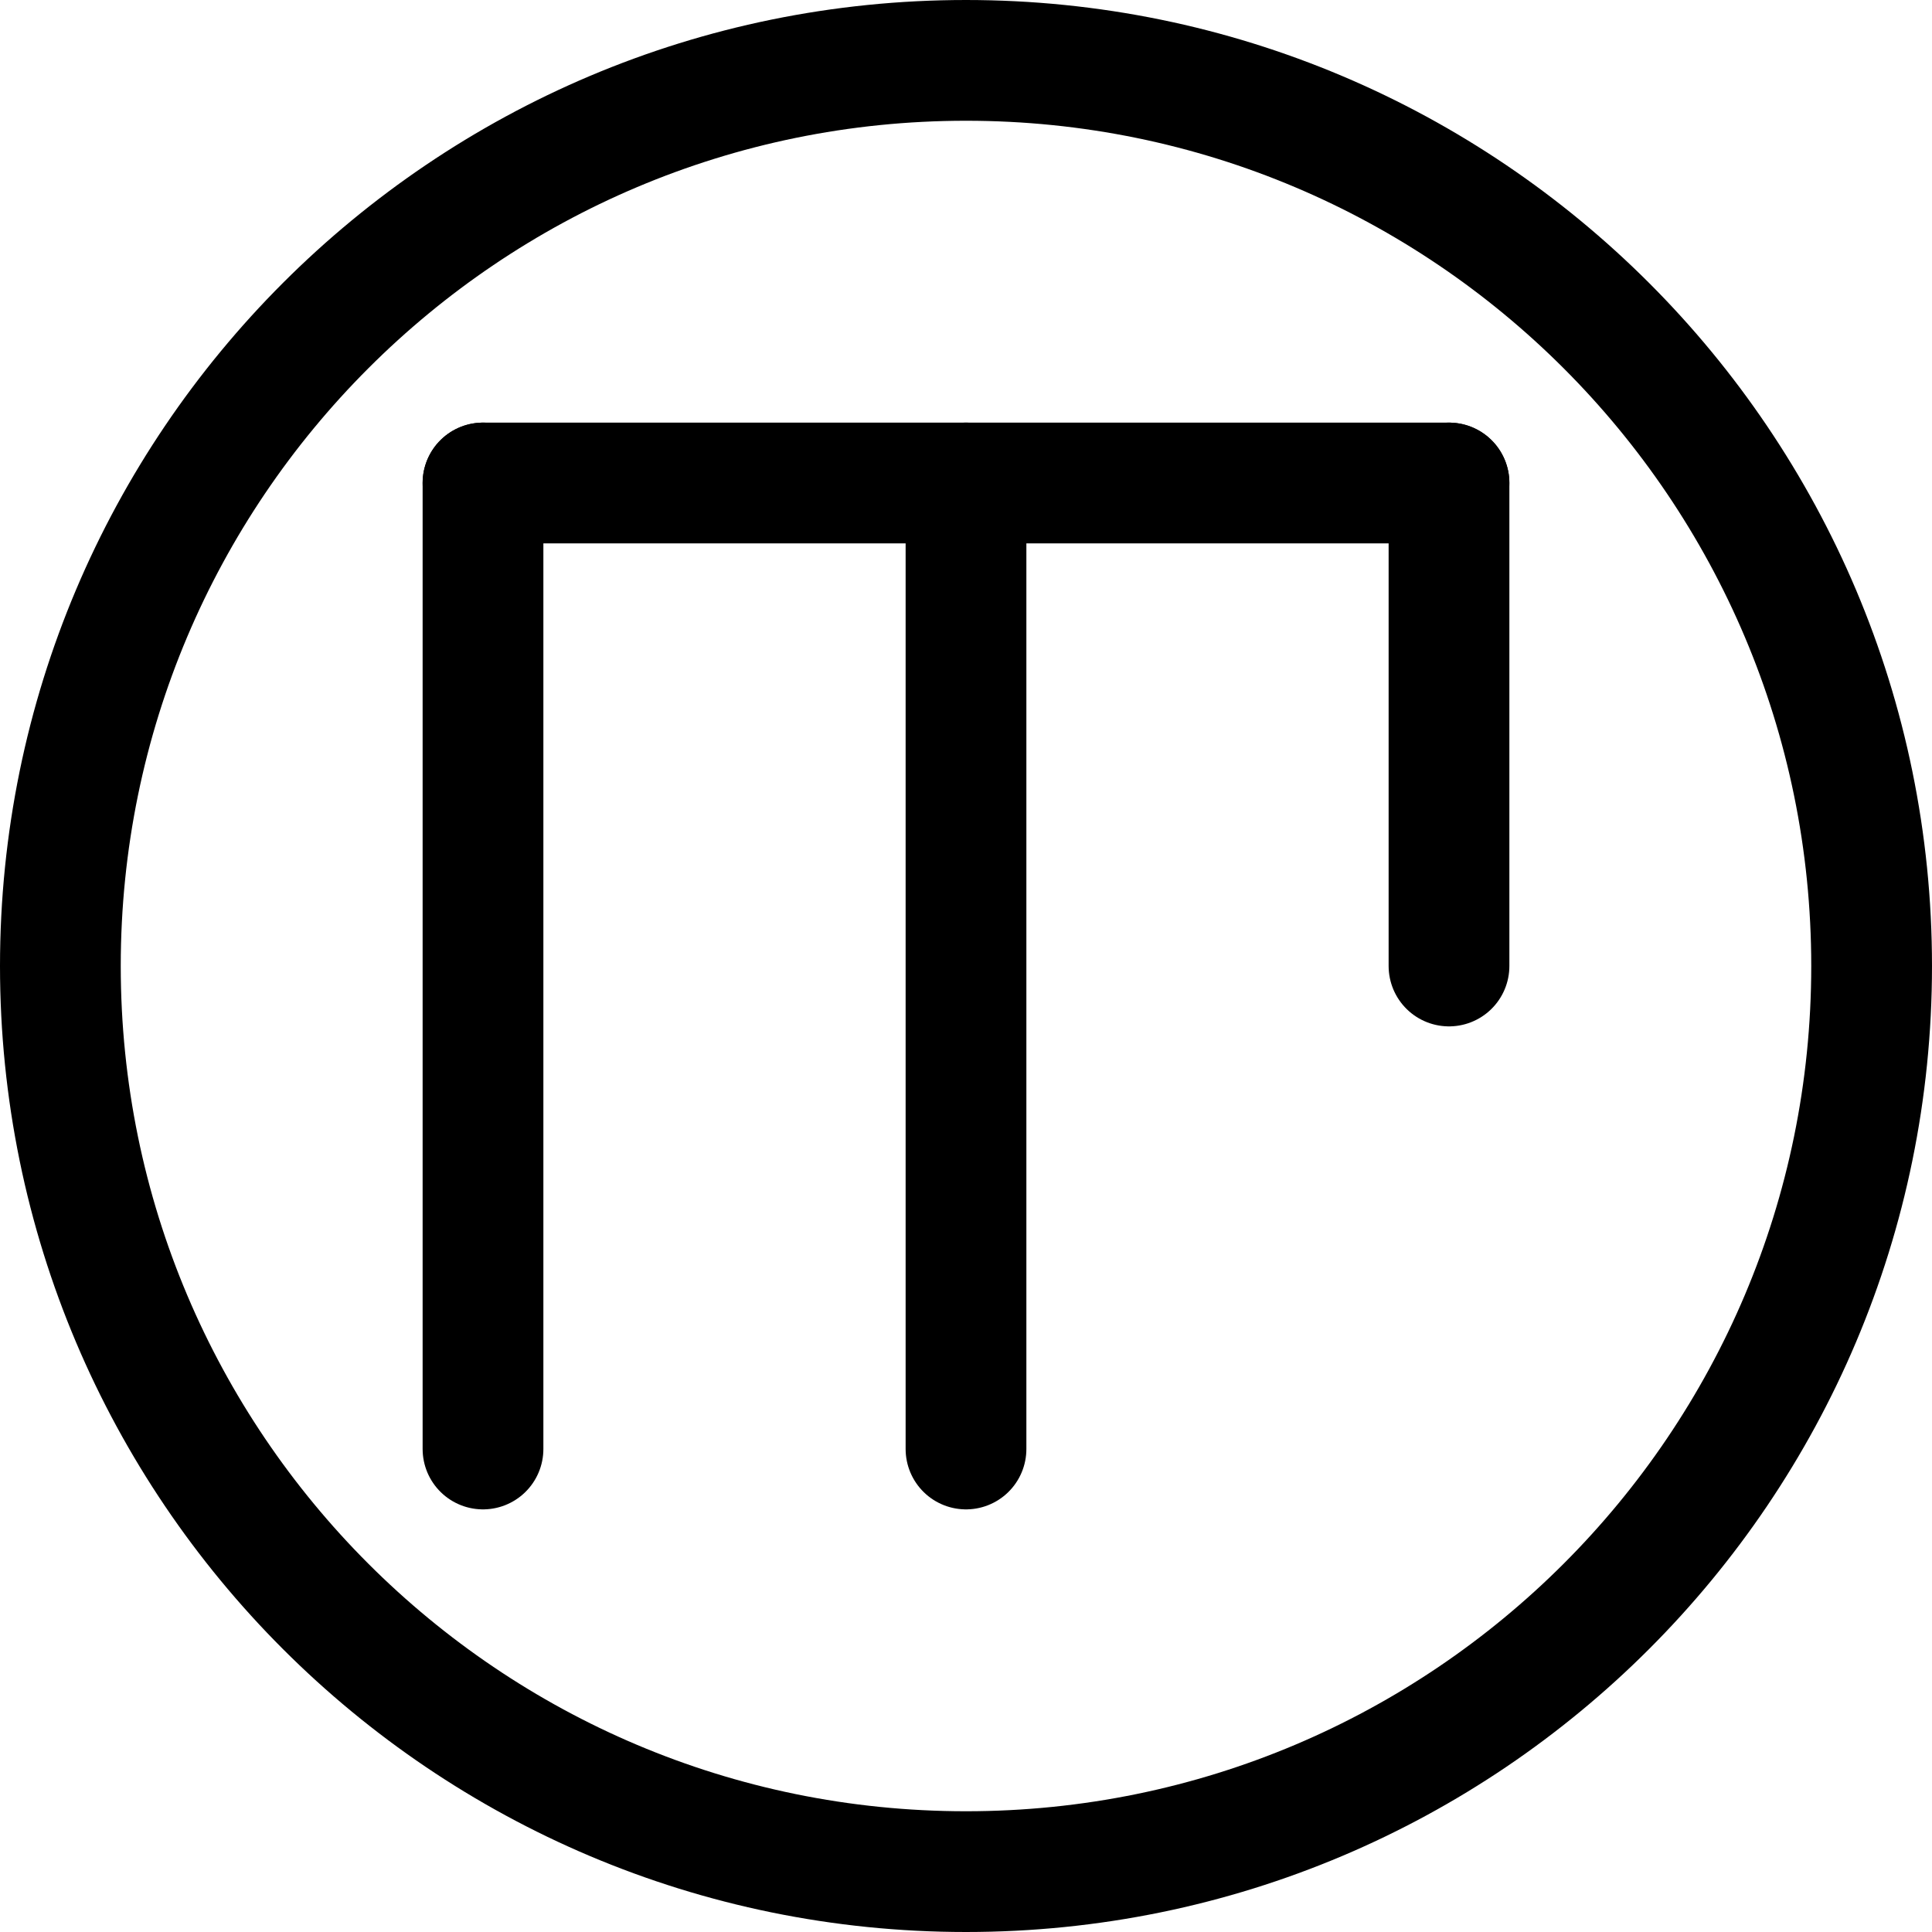
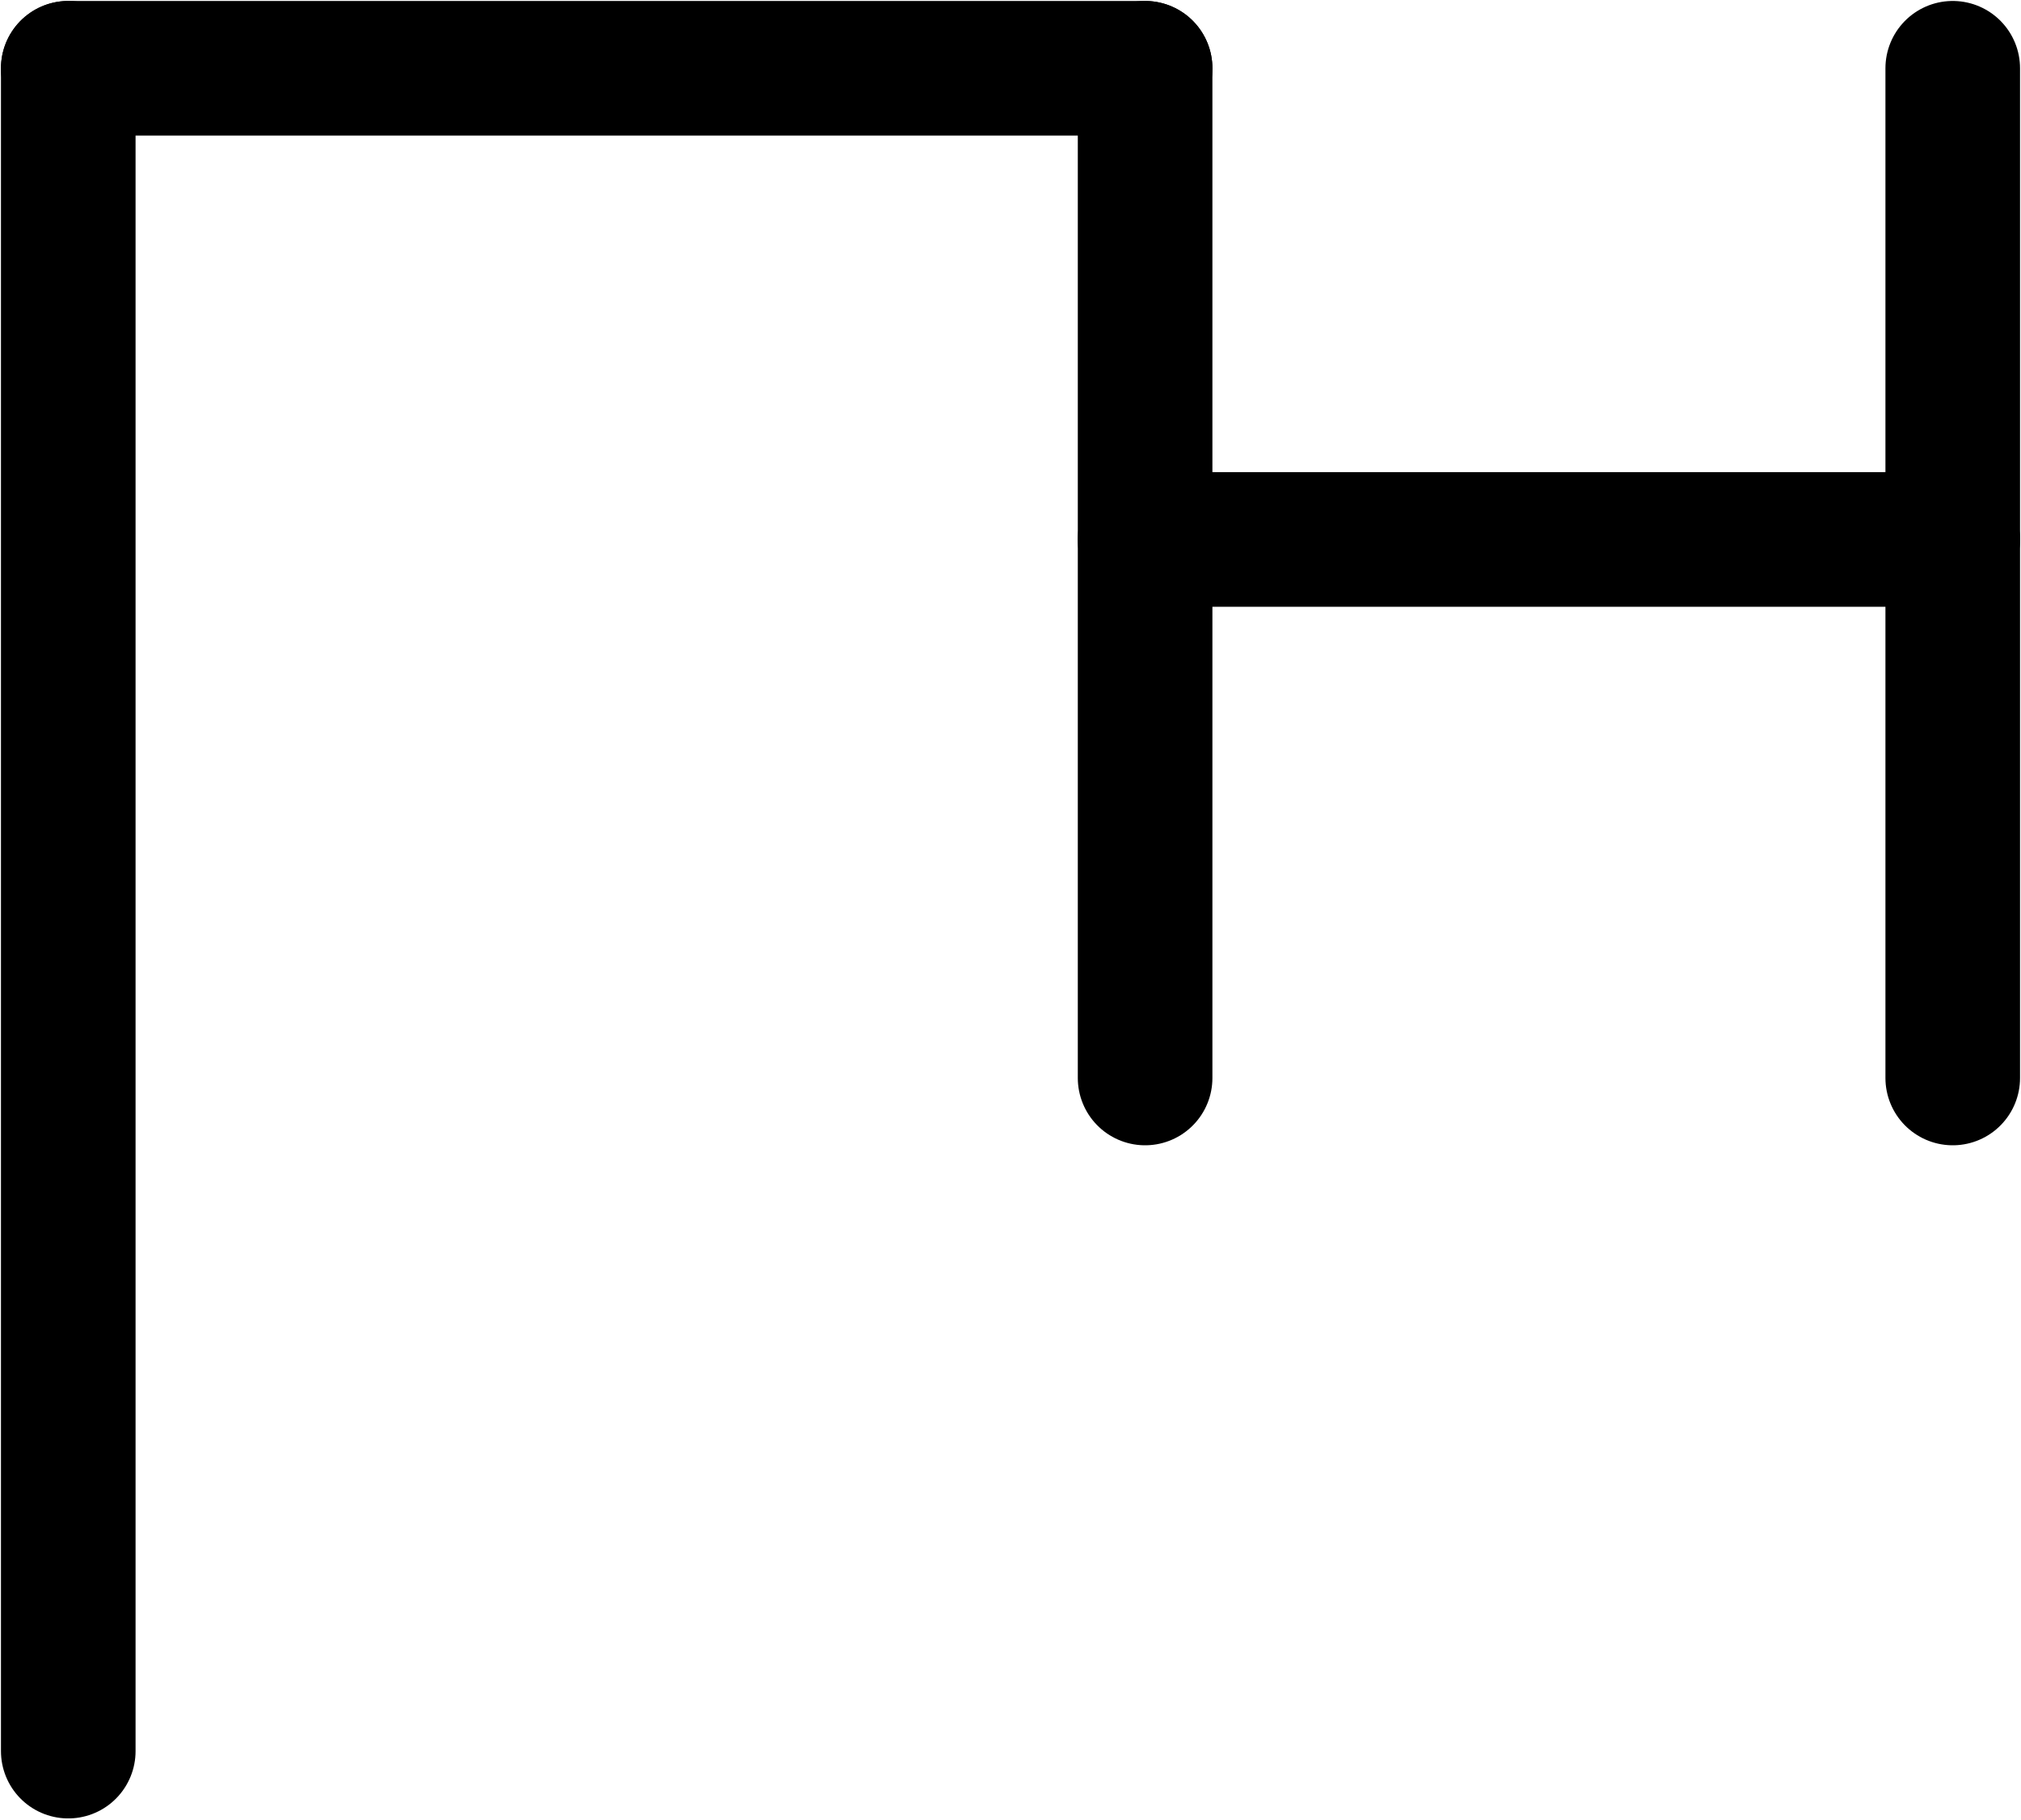
- <svg xmlns="http://www.w3.org/2000/svg" viewBox="0 0 426.667 426.667" height="426.667" width="426.667" xml:space="preserve" id="svg2" version="1.1">
-   <defs id="defs6">
-     <clipPath id="clipPath18" clipPathUnits="userSpaceOnUse">
-       <path id="path16" d="M 0,400 H 400 V 0 H 0 Z" />
-     </clipPath>
-   </defs>
-   <g transform="matrix(1.333333,0,0,-1.333333,-53.33333,480)" id="g10">
-     <g id="g12">
-       <g clip-path="url(#clipPath18)" id="g14">
-         <g transform="translate(50,200)" id="g20">
-           <path id="path22" style="fill:none;stroke:#000000;stroke-width:20;stroke-linecap:round;stroke-linejoin:round;stroke-miterlimit:10;stroke-dasharray:none;stroke-opacity:1" d="m 0,0 c 0,-82.843 67.157,-150 150,-150 82.843,0 150,67.157 150,150 0,82.843 -67.157,150 -150,150 C 67.157,150 0,82.843 0,0 Z" />
-         </g>
-         <g transform="translate(120,120)" id="g24">
-           <path id="path26" style="fill:none;stroke:#000000;stroke-width:20;stroke-linecap:round;stroke-linejoin:round;stroke-miterlimit:10;stroke-dasharray:none;stroke-opacity:1" d="M 0,0 V 160" />
-         </g>
-         <g transform="translate(280,280)" id="g28">
-           <path id="path30" style="fill:none;stroke:#000000;stroke-width:20;stroke-linecap:round;stroke-linejoin:round;stroke-miterlimit:10;stroke-dasharray:none;stroke-opacity:1" d="M 0,0 H -160" />
-         </g>
-         <g transform="translate(280,200)" id="g32">
-           <path id="path34" style="fill:none;stroke:#000000;stroke-width:20;stroke-linecap:round;stroke-linejoin:round;stroke-miterlimit:10;stroke-dasharray:none;stroke-opacity:1" d="M 0,0 V 80" />
-         </g>
-         <g transform="translate(200,280)" id="g36">
-           <path id="path38" style="fill:none;stroke:#000000;stroke-width:20;stroke-linecap:round;stroke-linejoin:round;stroke-miterlimit:10;stroke-dasharray:none;stroke-opacity:1" d="M 0,0 V -160" />
-         </g>
-       </g>
+ <svg xmlns="http://www.w3.org/2000/svg" viewBox="0 0 400.38 360.38" height="360.38" width="400.38" xml:space="preserve" id="svg2" version="1.1">
+   <defs id="defs6" />
+   <g transform="matrix(1.333333,0,0,-1.333333,-79.8101,440.1899)" id="g10">
+     <g transform="translate(70,320)" id="g12">
+       <path id="path14" style="fill:none;stroke:#000000;stroke-width:20;stroke-linecap:round;stroke-linejoin:round;stroke-miterlimit:10;stroke-dasharray:none;stroke-opacity:1" d="M 0,0 V -250" />
+     </g>
+     <g transform="translate(230,320)" id="g16">
+       <path id="path18" style="fill:none;stroke:#000000;stroke-width:20;stroke-linecap:round;stroke-linejoin:round;stroke-miterlimit:10;stroke-dasharray:none;stroke-opacity:1" d="M 0,0 H -160" />
+     </g>
+     <g transform="translate(230,170)" id="g20">
+       <path id="path22" style="fill:none;stroke:#000000;stroke-width:20;stroke-linecap:round;stroke-linejoin:round;stroke-miterlimit:10;stroke-dasharray:none;stroke-opacity:1" d="M 0,0 V 150" />
+     </g>
+     <g transform="translate(350,250)" id="g24">
+       <path id="path26" style="fill:none;stroke:#000000;stroke-width:20;stroke-linecap:round;stroke-linejoin:round;stroke-miterlimit:10;stroke-dasharray:none;stroke-opacity:1" d="M 0,0 H -120" />
+     </g>
+     <g transform="translate(350,320)" id="g28">
+       <path id="path30" style="fill:none;stroke:#000000;stroke-width:20;stroke-linecap:round;stroke-linejoin:round;stroke-miterlimit:10;stroke-dasharray:none;stroke-opacity:1" d="M 0,0 V -150" />
    </g>
  </g>
</svg>
